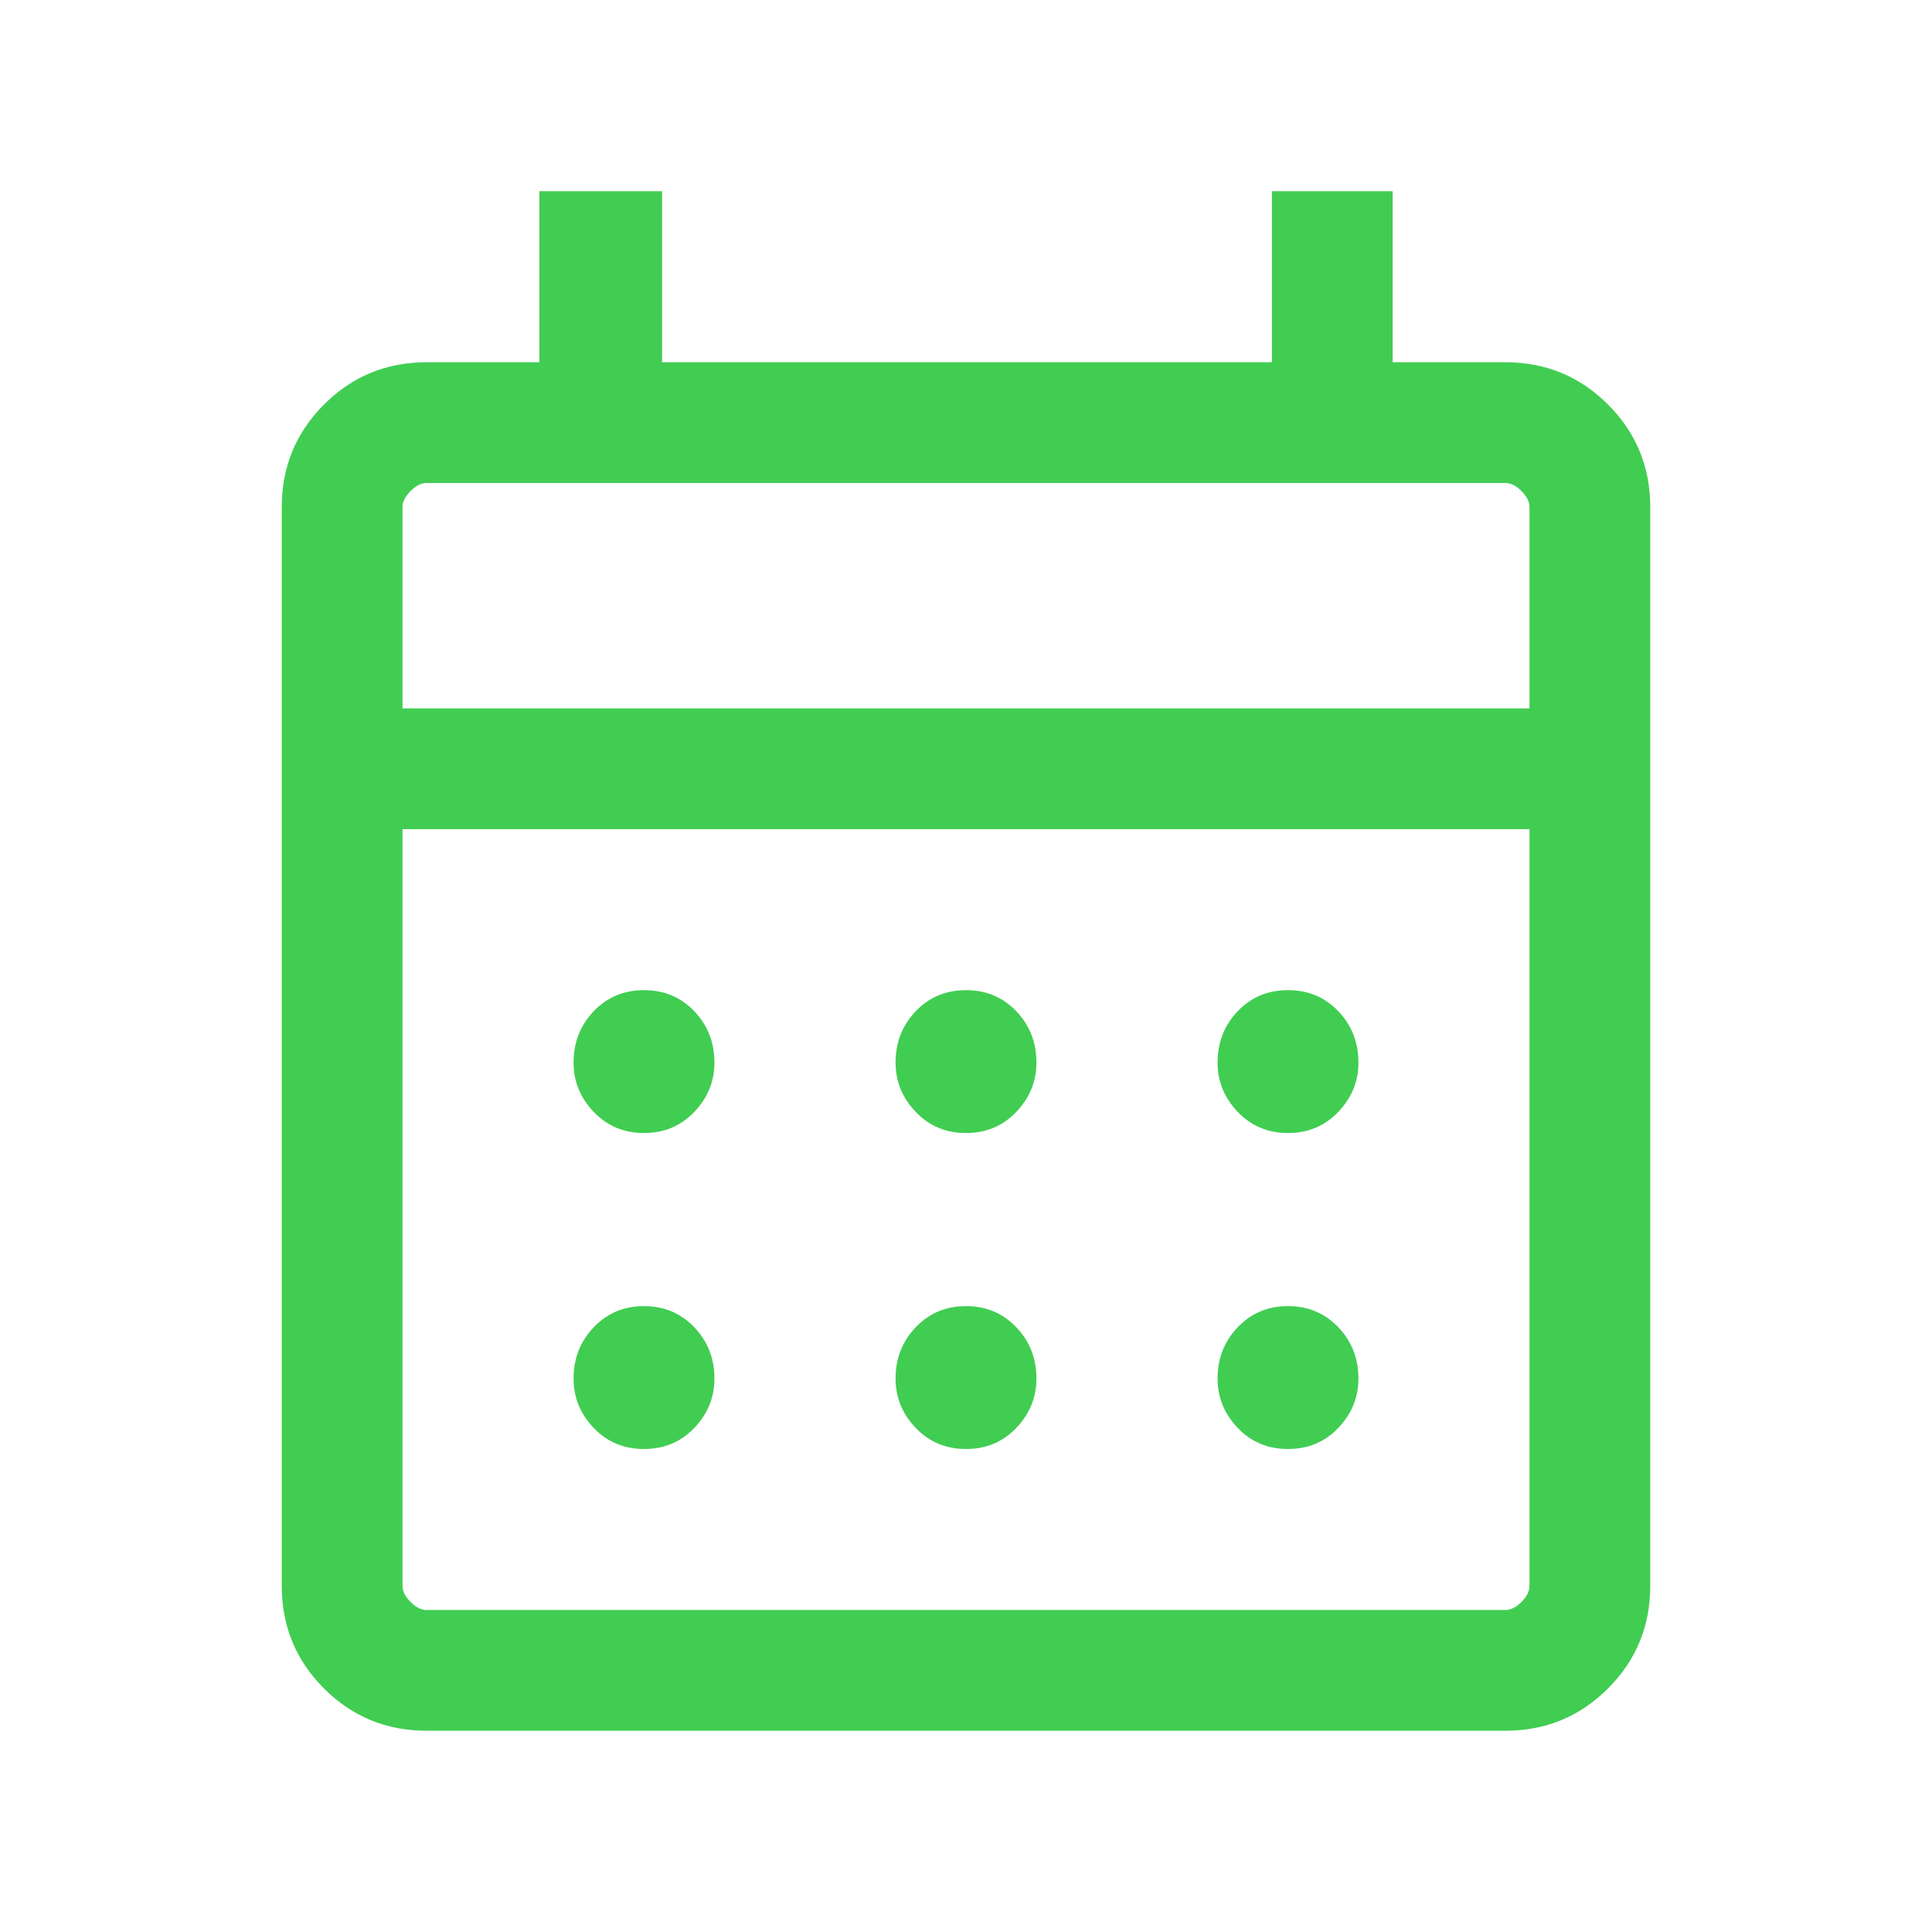
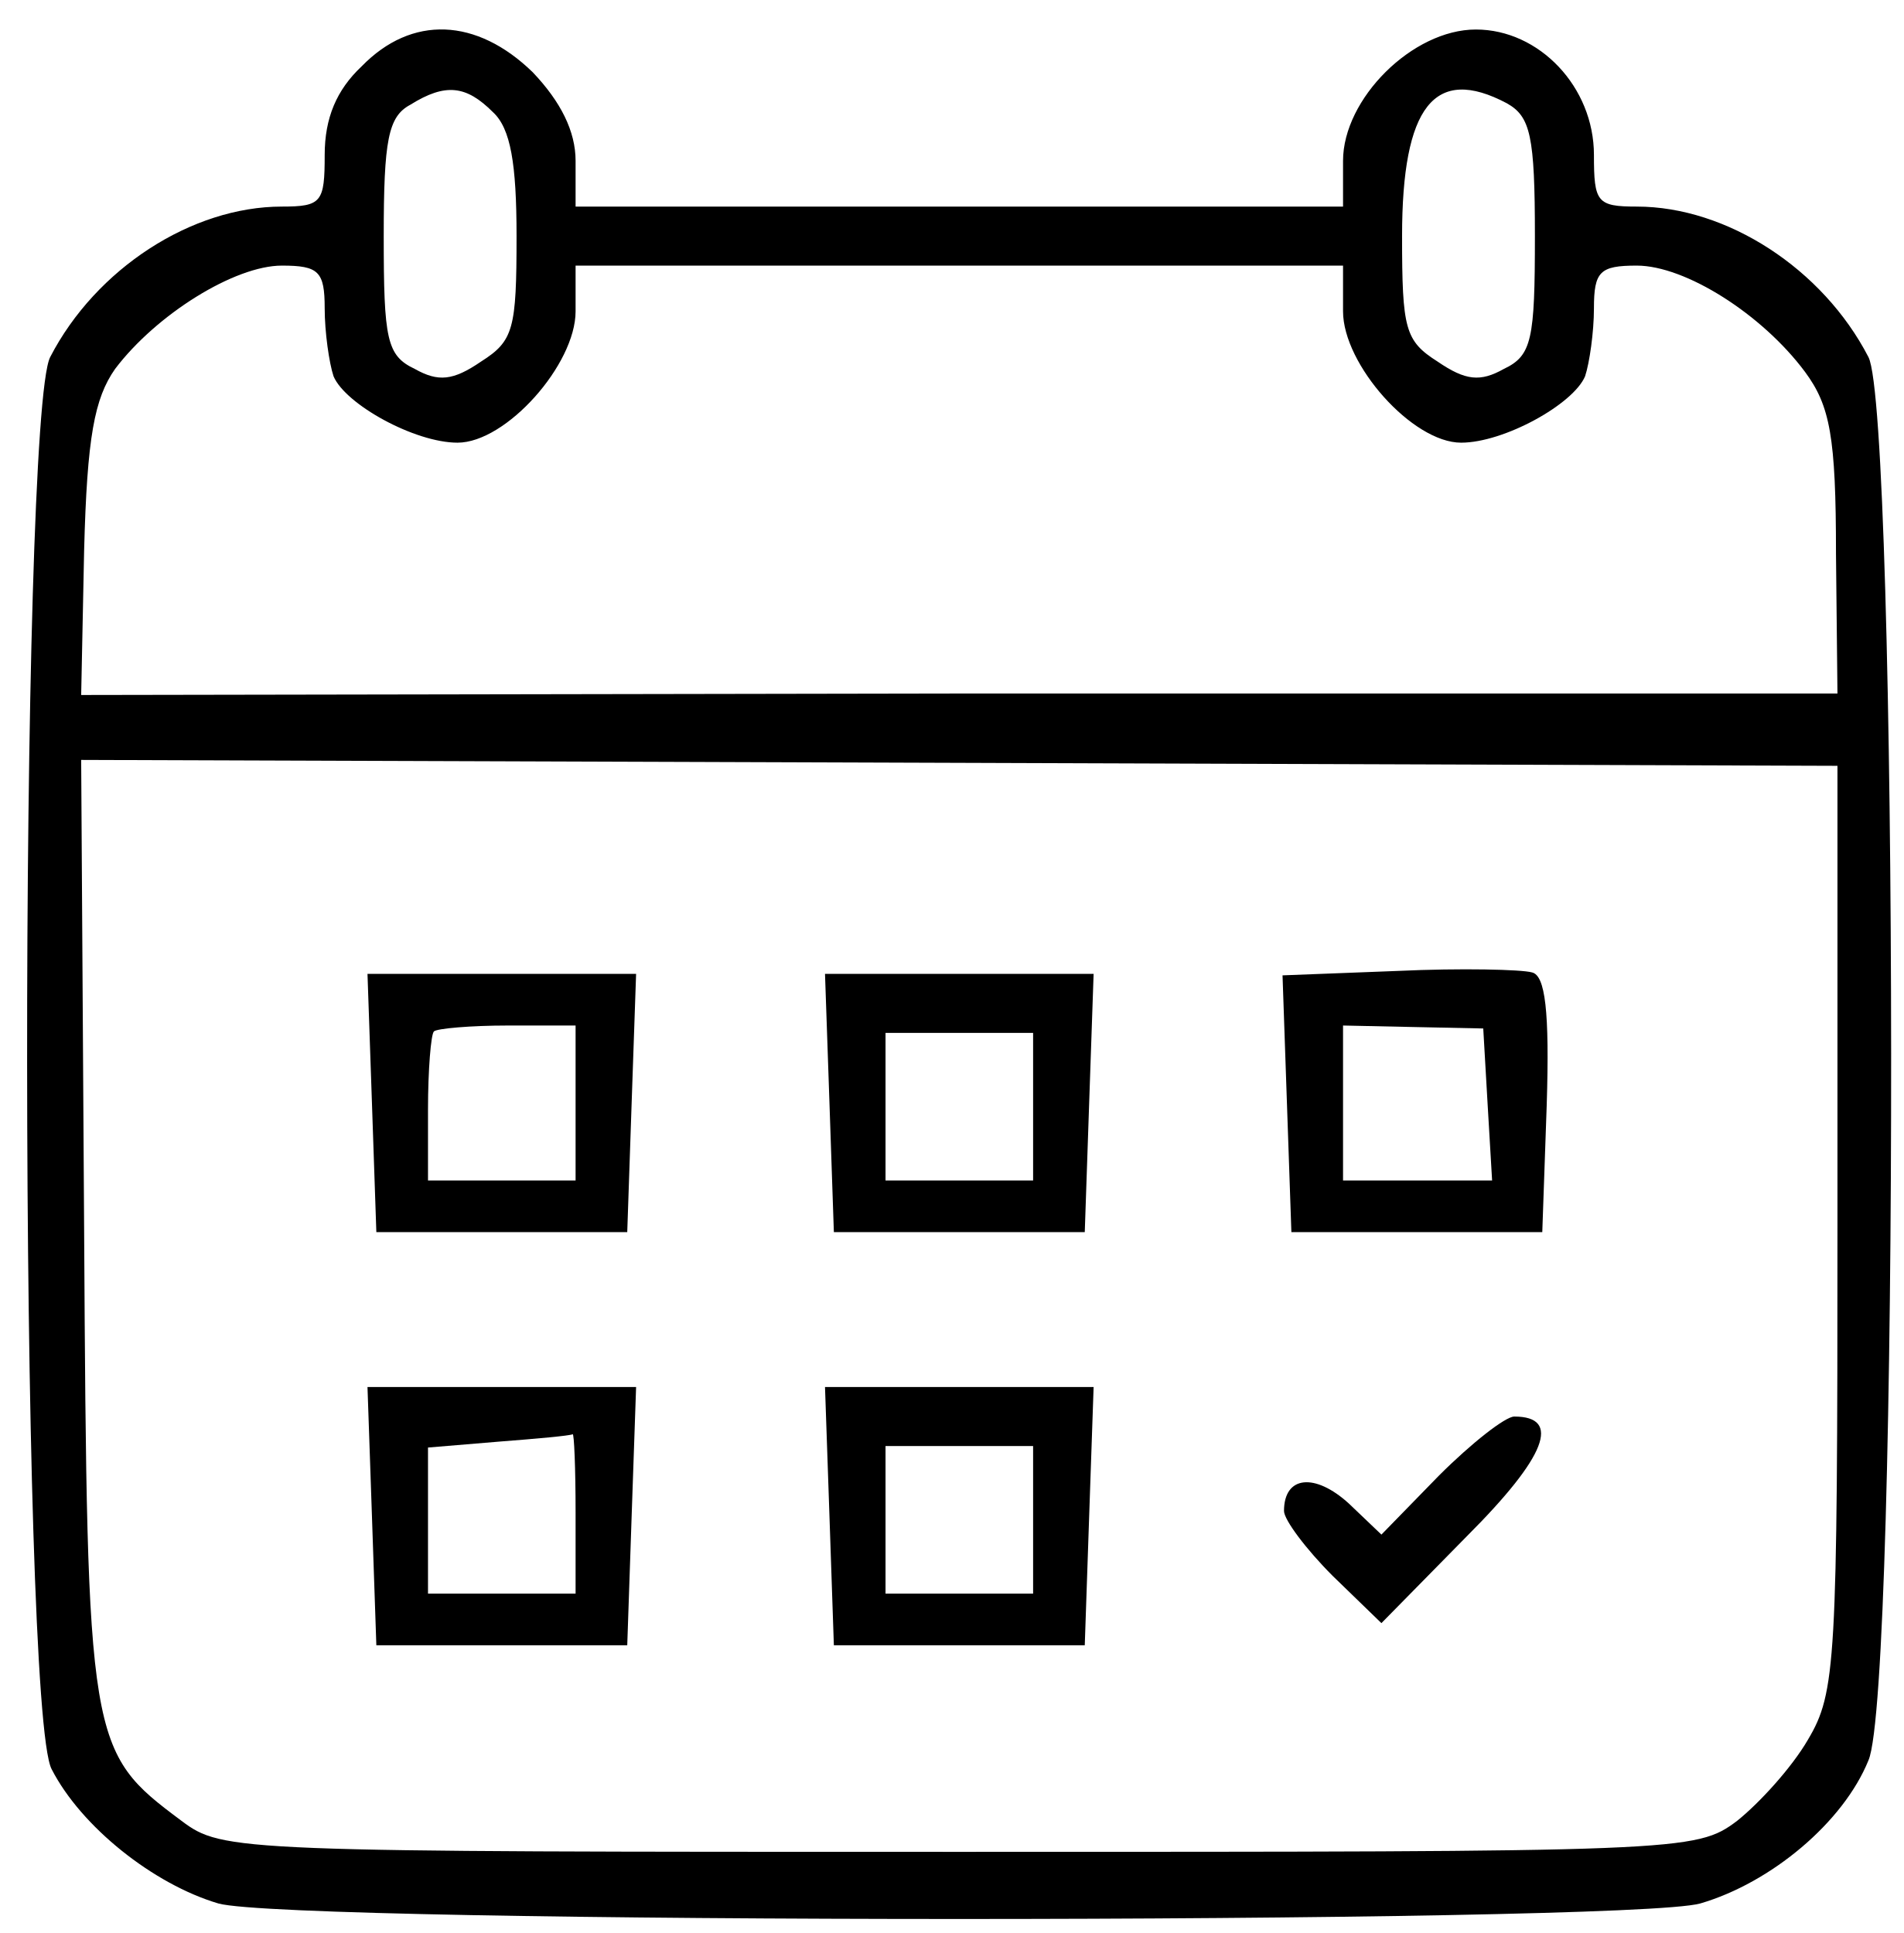
- <svg xmlns="http://www.w3.org/2000/svg" width="24" height="24" viewBox="0 0 24 24" fill="none">
-   <path d="M5.3 21.5C4.8 21.5 4.375 21.325 4.025 20.975C3.675 20.625 3.5 20.2 3.5 19.7V6.3C3.5 5.8 3.675 5.375 4.025 5.025C4.375 4.675 4.8 4.5 5.3 4.5H6.7V2.375H8.225V4.5H15.8V2.375H17.3V4.5H18.7C19.2 4.5 19.625 4.675 19.975 5.025C20.325 5.375 20.5 5.8 20.5 6.3V19.7C20.5 20.2 20.325 20.625 19.975 20.975C19.625 21.325 19.2 21.5 18.7 21.5H5.3ZM5.3 20H18.7C18.767 20 18.833 19.967 18.9 19.9C18.967 19.833 19 19.767 19 19.7V10.3H5V19.7C5 19.767 5.033 19.833 5.1 19.9C5.167 19.967 5.233 20 5.3 20ZM5 8.8H19V6.3C19 6.233 18.967 6.167 18.9 6.1C18.833 6.033 18.767 6 18.7 6H5.3C5.233 6 5.167 6.033 5.1 6.1C5.033 6.167 5 6.233 5 6.3V8.8ZM12 14.075C11.75 14.075 11.542 13.987 11.375 13.812C11.208 13.637 11.125 13.433 11.125 13.2C11.125 12.95 11.208 12.737 11.375 12.562C11.542 12.387 11.75 12.3 12 12.3C12.25 12.3 12.458 12.387 12.625 12.562C12.792 12.737 12.875 12.95 12.875 13.2C12.875 13.433 12.792 13.637 12.625 13.812C12.458 13.987 12.25 14.075 12 14.075ZM8 14.075C7.75 14.075 7.542 13.987 7.375 13.812C7.208 13.637 7.125 13.433 7.125 13.2C7.125 12.95 7.208 12.737 7.375 12.562C7.542 12.387 7.75 12.3 8 12.3C8.25 12.3 8.458 12.387 8.625 12.562C8.792 12.737 8.875 12.95 8.875 13.2C8.875 13.433 8.792 13.637 8.625 13.812C8.458 13.987 8.25 14.075 8 14.075ZM16 14.075C15.75 14.075 15.542 13.987 15.375 13.812C15.208 13.637 15.125 13.433 15.125 13.2C15.125 12.95 15.208 12.737 15.375 12.562C15.542 12.387 15.75 12.3 16 12.3C16.25 12.3 16.458 12.387 16.625 12.562C16.792 12.737 16.875 12.95 16.875 13.2C16.875 13.433 16.792 13.637 16.625 13.812C16.458 13.987 16.25 14.075 16 14.075ZM12 18C11.75 18 11.542 17.913 11.375 17.738C11.208 17.563 11.125 17.358 11.125 17.125C11.125 16.875 11.208 16.663 11.375 16.488C11.542 16.313 11.75 16.225 12 16.225C12.25 16.225 12.458 16.313 12.625 16.488C12.792 16.663 12.875 16.875 12.875 17.125C12.875 17.358 12.792 17.563 12.625 17.738C12.458 17.913 12.25 18 12 18ZM8 18C7.75 18 7.542 17.913 7.375 17.738C7.208 17.563 7.125 17.358 7.125 17.125C7.125 16.875 7.208 16.663 7.375 16.488C7.542 16.313 7.75 16.225 8 16.225C8.25 16.225 8.458 16.313 8.625 16.488C8.792 16.663 8.875 16.875 8.875 17.125C8.875 17.358 8.792 17.563 8.625 17.738C8.458 17.913 8.25 18 8 18ZM16 18C15.75 18 15.542 17.913 15.375 17.738C15.208 17.563 15.125 17.358 15.125 17.125C15.125 16.875 15.208 16.663 15.375 16.488C15.542 16.313 15.75 16.225 16 16.225C16.25 16.225 16.458 16.313 16.625 16.488C16.792 16.663 16.875 16.875 16.875 17.125C16.875 17.358 16.792 17.563 16.625 17.738C16.458 17.913 16.25 18 16 18Z" fill="#41CD52" />
+ <svg xmlns="http://www.w3.org/2000/svg" version="1.0" width="129pt" height="131pt" viewBox="0 0 129 131" preserveAspectRatio="xMidYMid meet">
+   <g transform="translate(0,131) scale(0.1,-0.1)" fill="#000000" stroke="none">
+     <path d="M245 1265 c-17 -16 -25 -35 -25 -60 0 -32 -2 -35 -29 -35 -61 0 -126 -42 -157 -102 -21 -41 -21 -916 1 -957 20 -39 69 -78 113 -91 50 -14 954 -14 1004 0 48 14 97 55 114 97 21 48 20 912 0 951 -31 60 -96 102 -157 102 -27 0 -29 3 -29 35 0 46 -37 85 -80 85 -43 0 -90 -47 -90 -89 l0 -31 -260 0 -260 0 0 31 c0 20 -10 40 -29 60 -38 37 -82 39 -116 4z m89 -31 c12 -11 16 -35 16 -84 0 -63 -2 -71 -24 -85 -19 -13 -29 -14 -45 -5 -19 9 -21 20 -21 90 0 65 3 81 18 89 24 15 38 13 56 -5z m687 6 c16 -9 19 -22 19 -90 0 -70 -2 -81 -21 -90 -16 -9 -26 -8 -45 5 -22 14 -24 22 -24 85 0 88 22 116 71 90z m-801 -139 c0 -16 3 -37 6 -46 8 -19 55 -45 84 -45 33 0 80 53 80 89 l0 31 260 0 260 0 0 -31 c0 -36 47 -89 80 -89 29 0 76 26 84 45 3 9 6 30 6 46 0 25 4 29 29 29 33 0 85 -33 114 -72 17 -23 21 -44 21 -123 l1 -95 -595 0 -595 -1 2 98 c2 77 7 103 21 123 28 37 81 70 113 70 25 0 29 -4 29 -29z m1025 -623 c0 -295 -1 -315 -20 -347 -11 -19 -33 -43 -48 -55 -28 -21 -36 -21 -527 -21 -491 0 -499 0 -527 21 -63 47 -64 51 -66 401 l-2 318 595 -2 595 -2 0 -313z" />
+     <path d="M947 652 l-78 -3 3 -87 3 -87 85 0 85 0 3 86 c2 64 -1 88 -10 90 -7 2 -48 3 -91 1z m61 -91 l3 -51 -50 0 -51 0 0 53 0 52 47 -1 48 -1 3 -52z" />
+     <path d="M252 563 l3 -88 85 0 85 0 3 88 3 87 -91 0 -91 0 3 -87z m138 0 l0 -53 -50 0 -50 0 0 48 c0 27 2 51 4 53 2 2 25 4 50 4 l46 0 0 -52z" />
+     <path d="M562 563 l3 -88 85 0 85 0 3 88 3 87 -91 0 -91 0 3 -87z m138 -3 l0 -50 -50 0 -50 0 0 50 0 50 50 0 50 0 0 -50z" />
+     <path d="M252 283 l3 -88 85 0 85 0 3 88 3 87 -91 0 -91 0 3 -87z m138 2 l0 -55 -50 0 -50 0 0 49 0 50 48 4 c26 2 48 4 50 5 1 1 2 -23 2 -53z" />
+     <path d="M562 283 l3 -88 85 0 85 0 3 88 3 87 -91 0 -91 0 3 -87z m138 -3 l0 -50 -50 0 -50 0 0 50 0 50 50 0 50 0 0 -50z" />
+     <path d="M975 310 l-39 -40 -22 21 c-23 21 -44 19 -44 -5 0 -6 15 -26 33 -44 l33 -32 58 59 c54 54 64 81 32 81 -6 0 -29 -18 -51 -40z" />
+   </g>
</svg>
